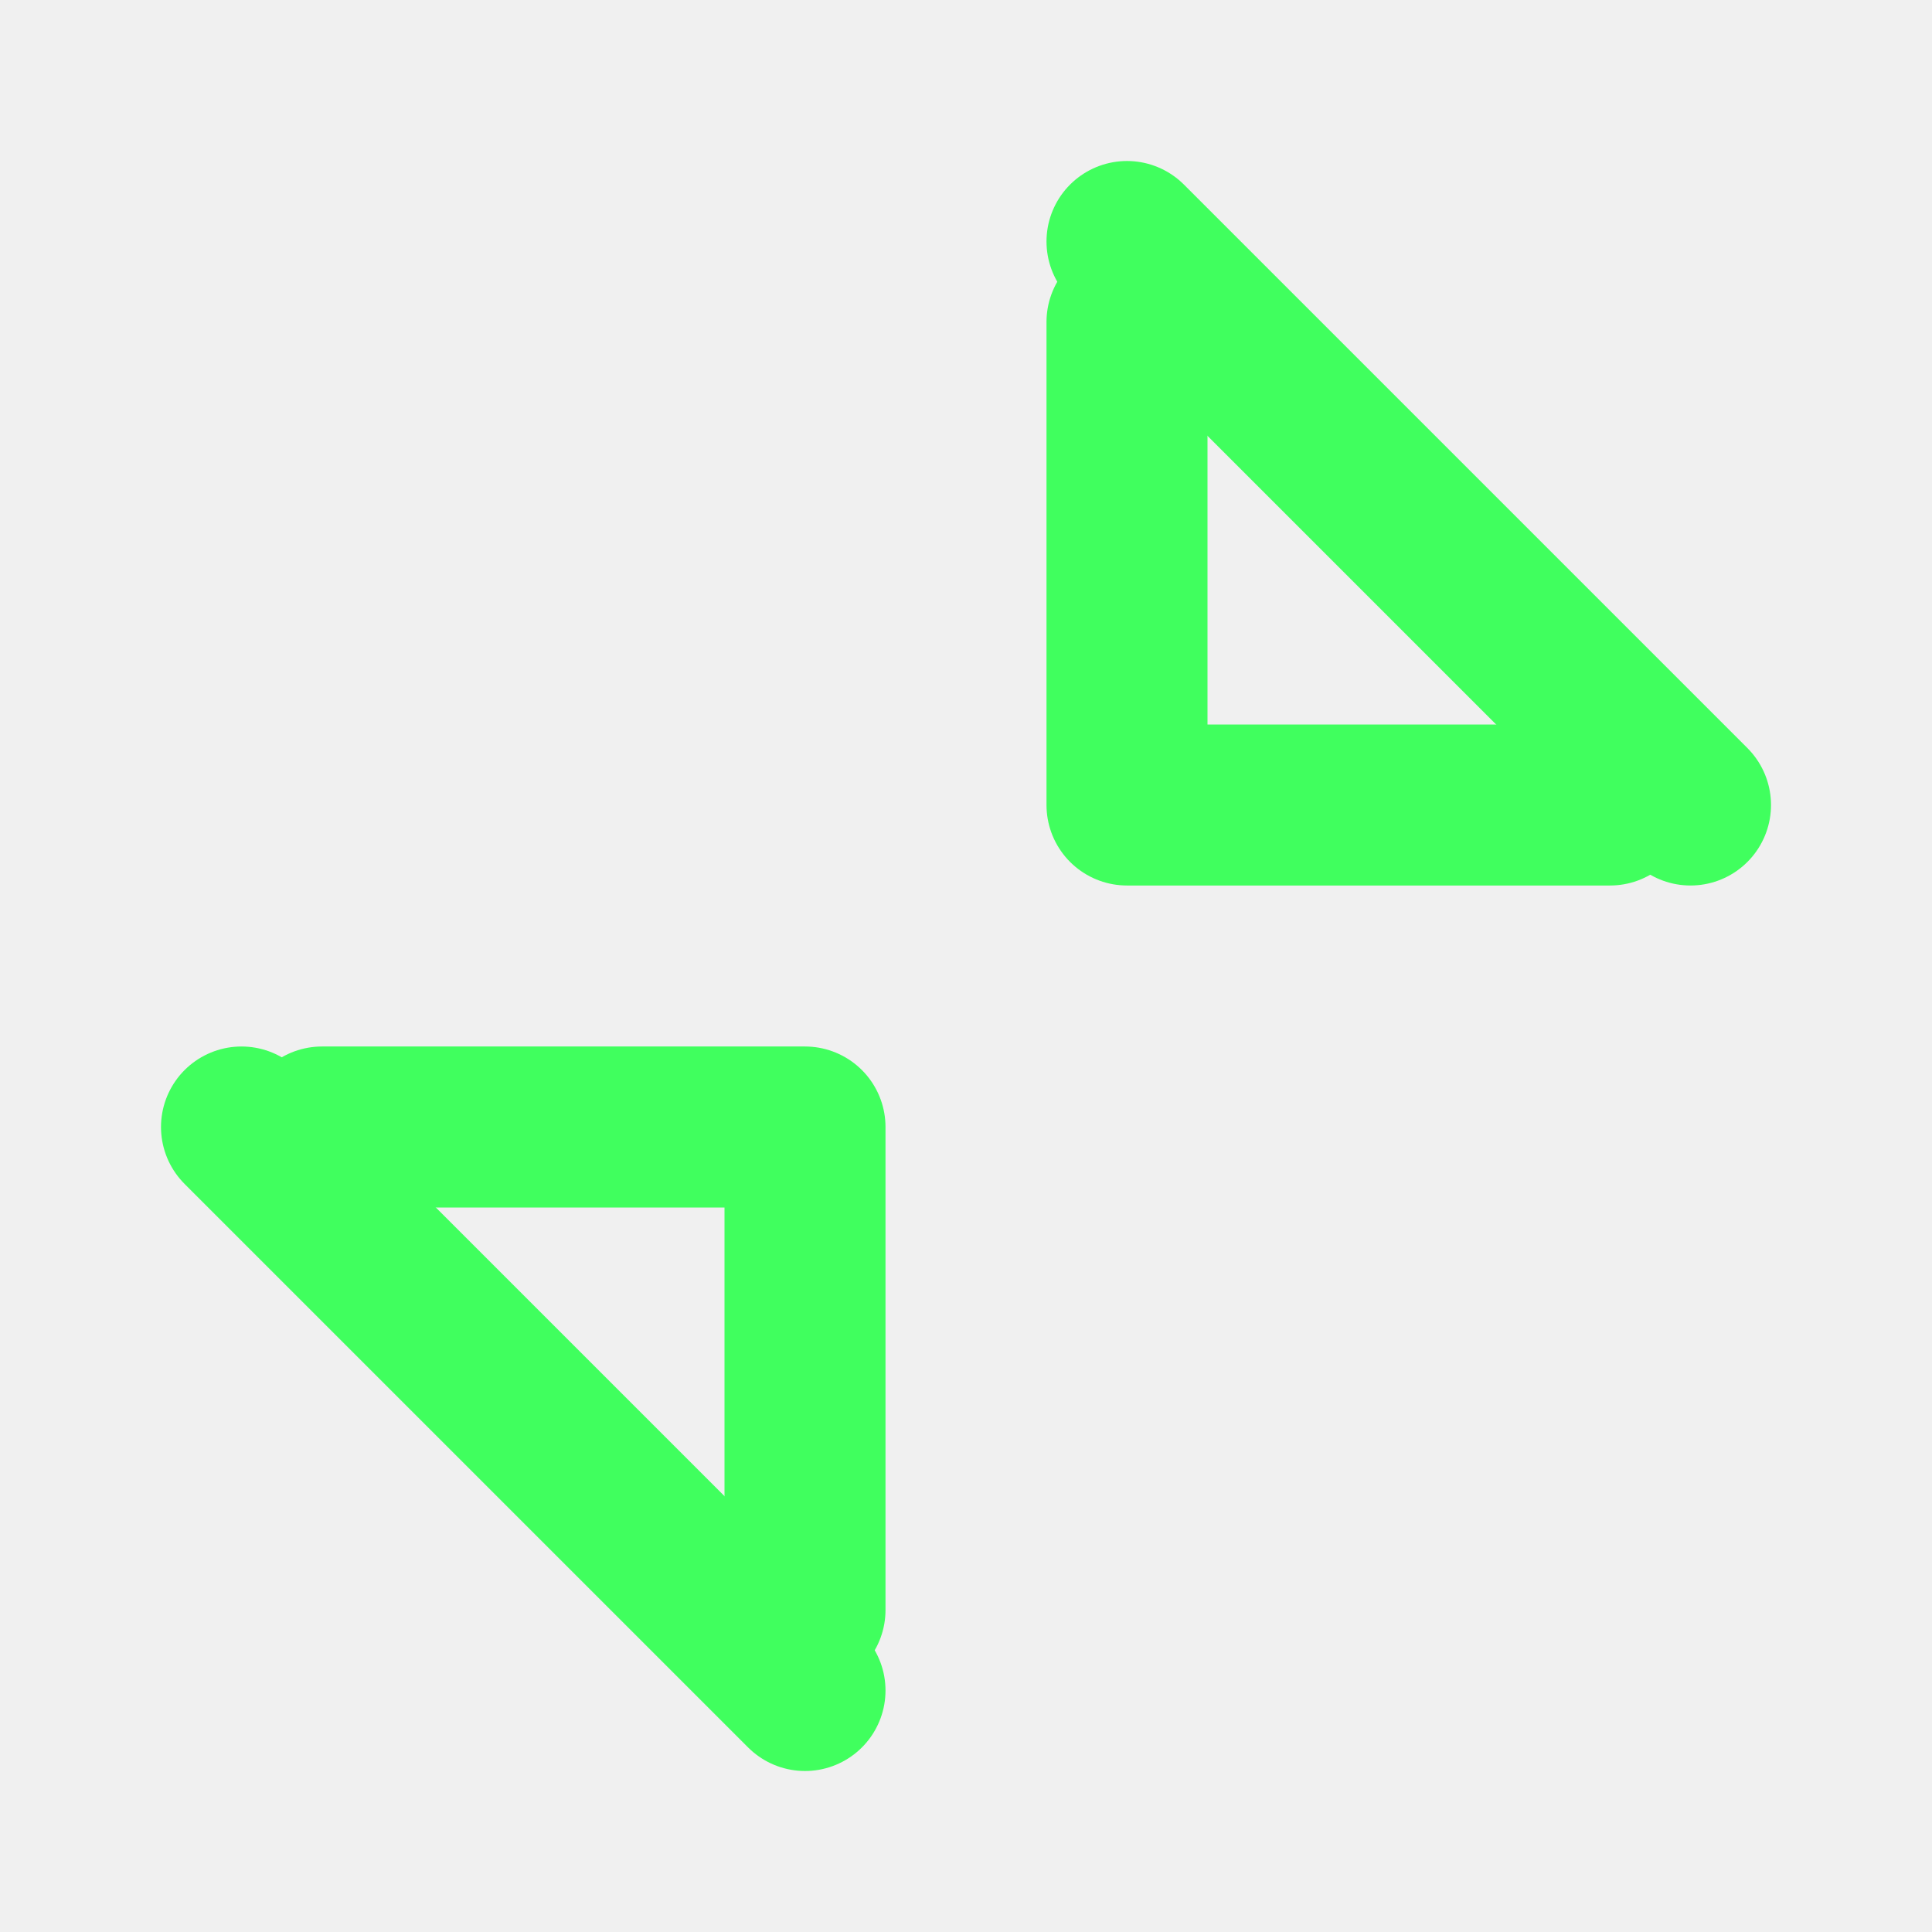
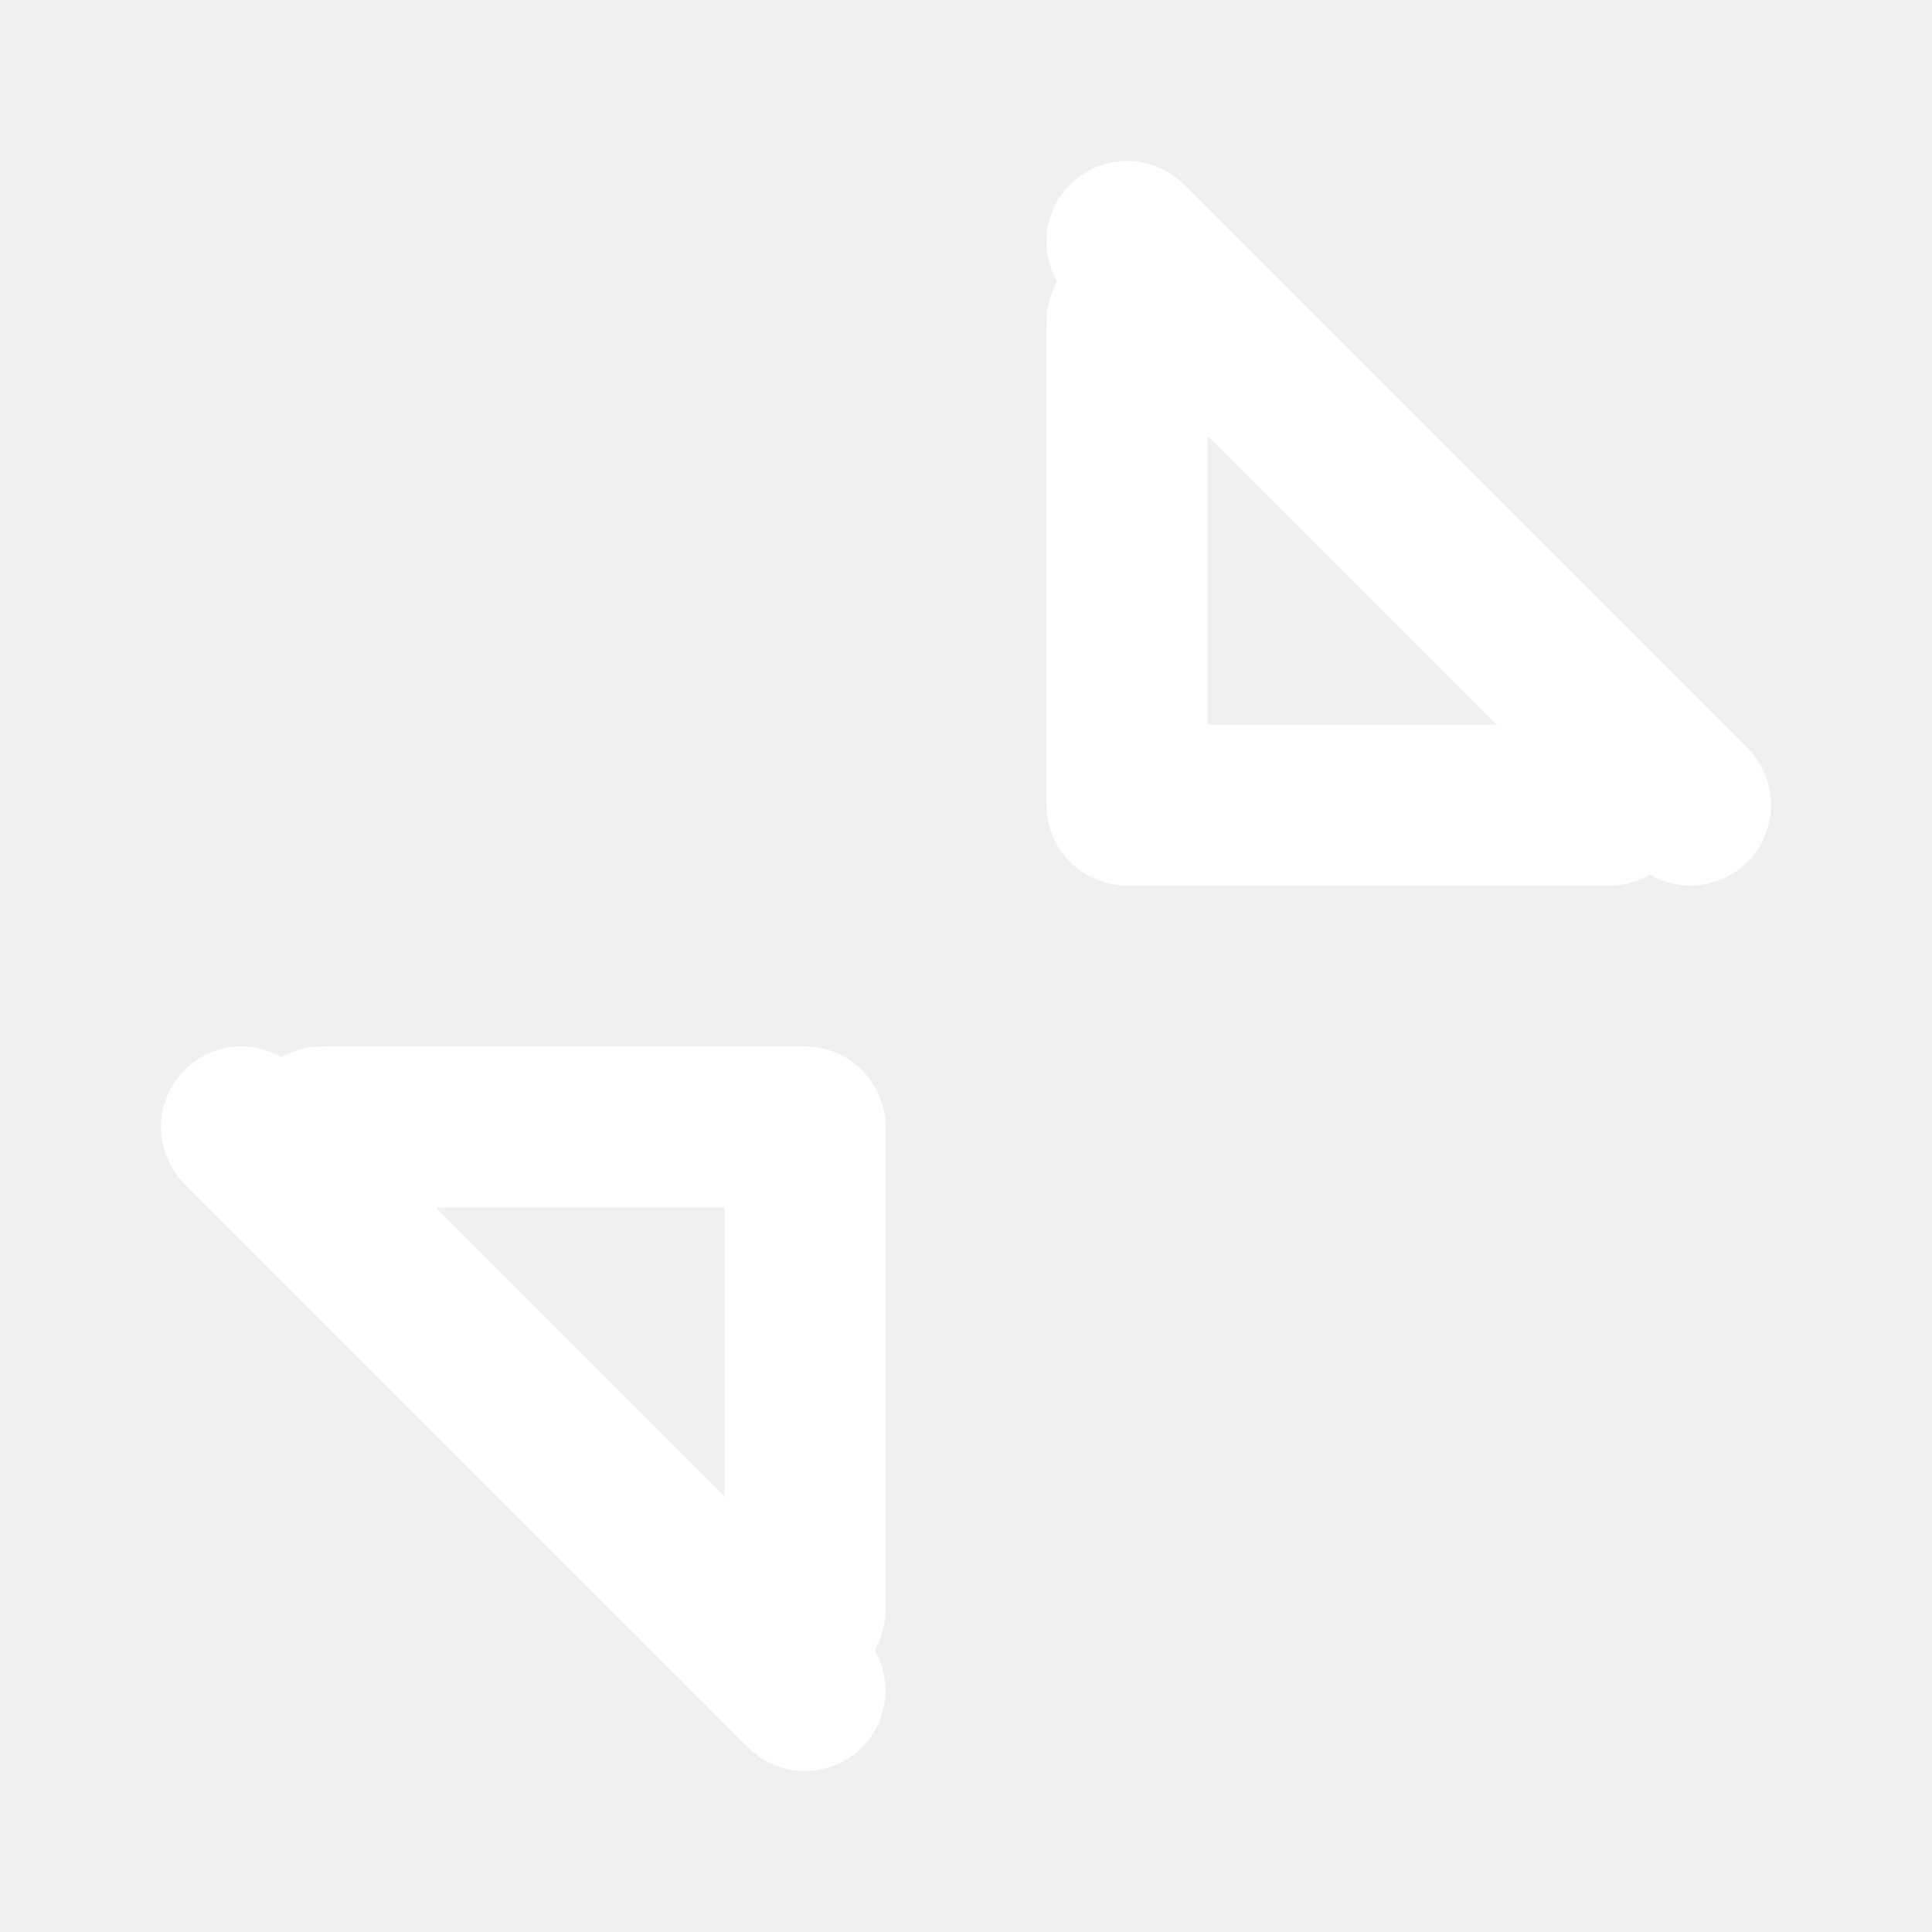
<svg xmlns="http://www.w3.org/2000/svg" width="14" height="14" viewBox="0 0 24 24">
-   <g fill="none" stroke="#40FF5E" stroke-linecap="round" stroke-linejoin="round" stroke-width="2">
+   <g fill="none" stroke="#FFFFFF" stroke-linecap="round" stroke-linejoin="round" stroke-width="2">
    <polyline points="4 14 10 14 10 20" />
    <polyline points="20 10 14 10 14 4" />
    <line x1="14" x2="21" y1="3" y2="10" />
    <line x1="3" x2="10" y1="14" y2="21" />
  </g>
</svg>
